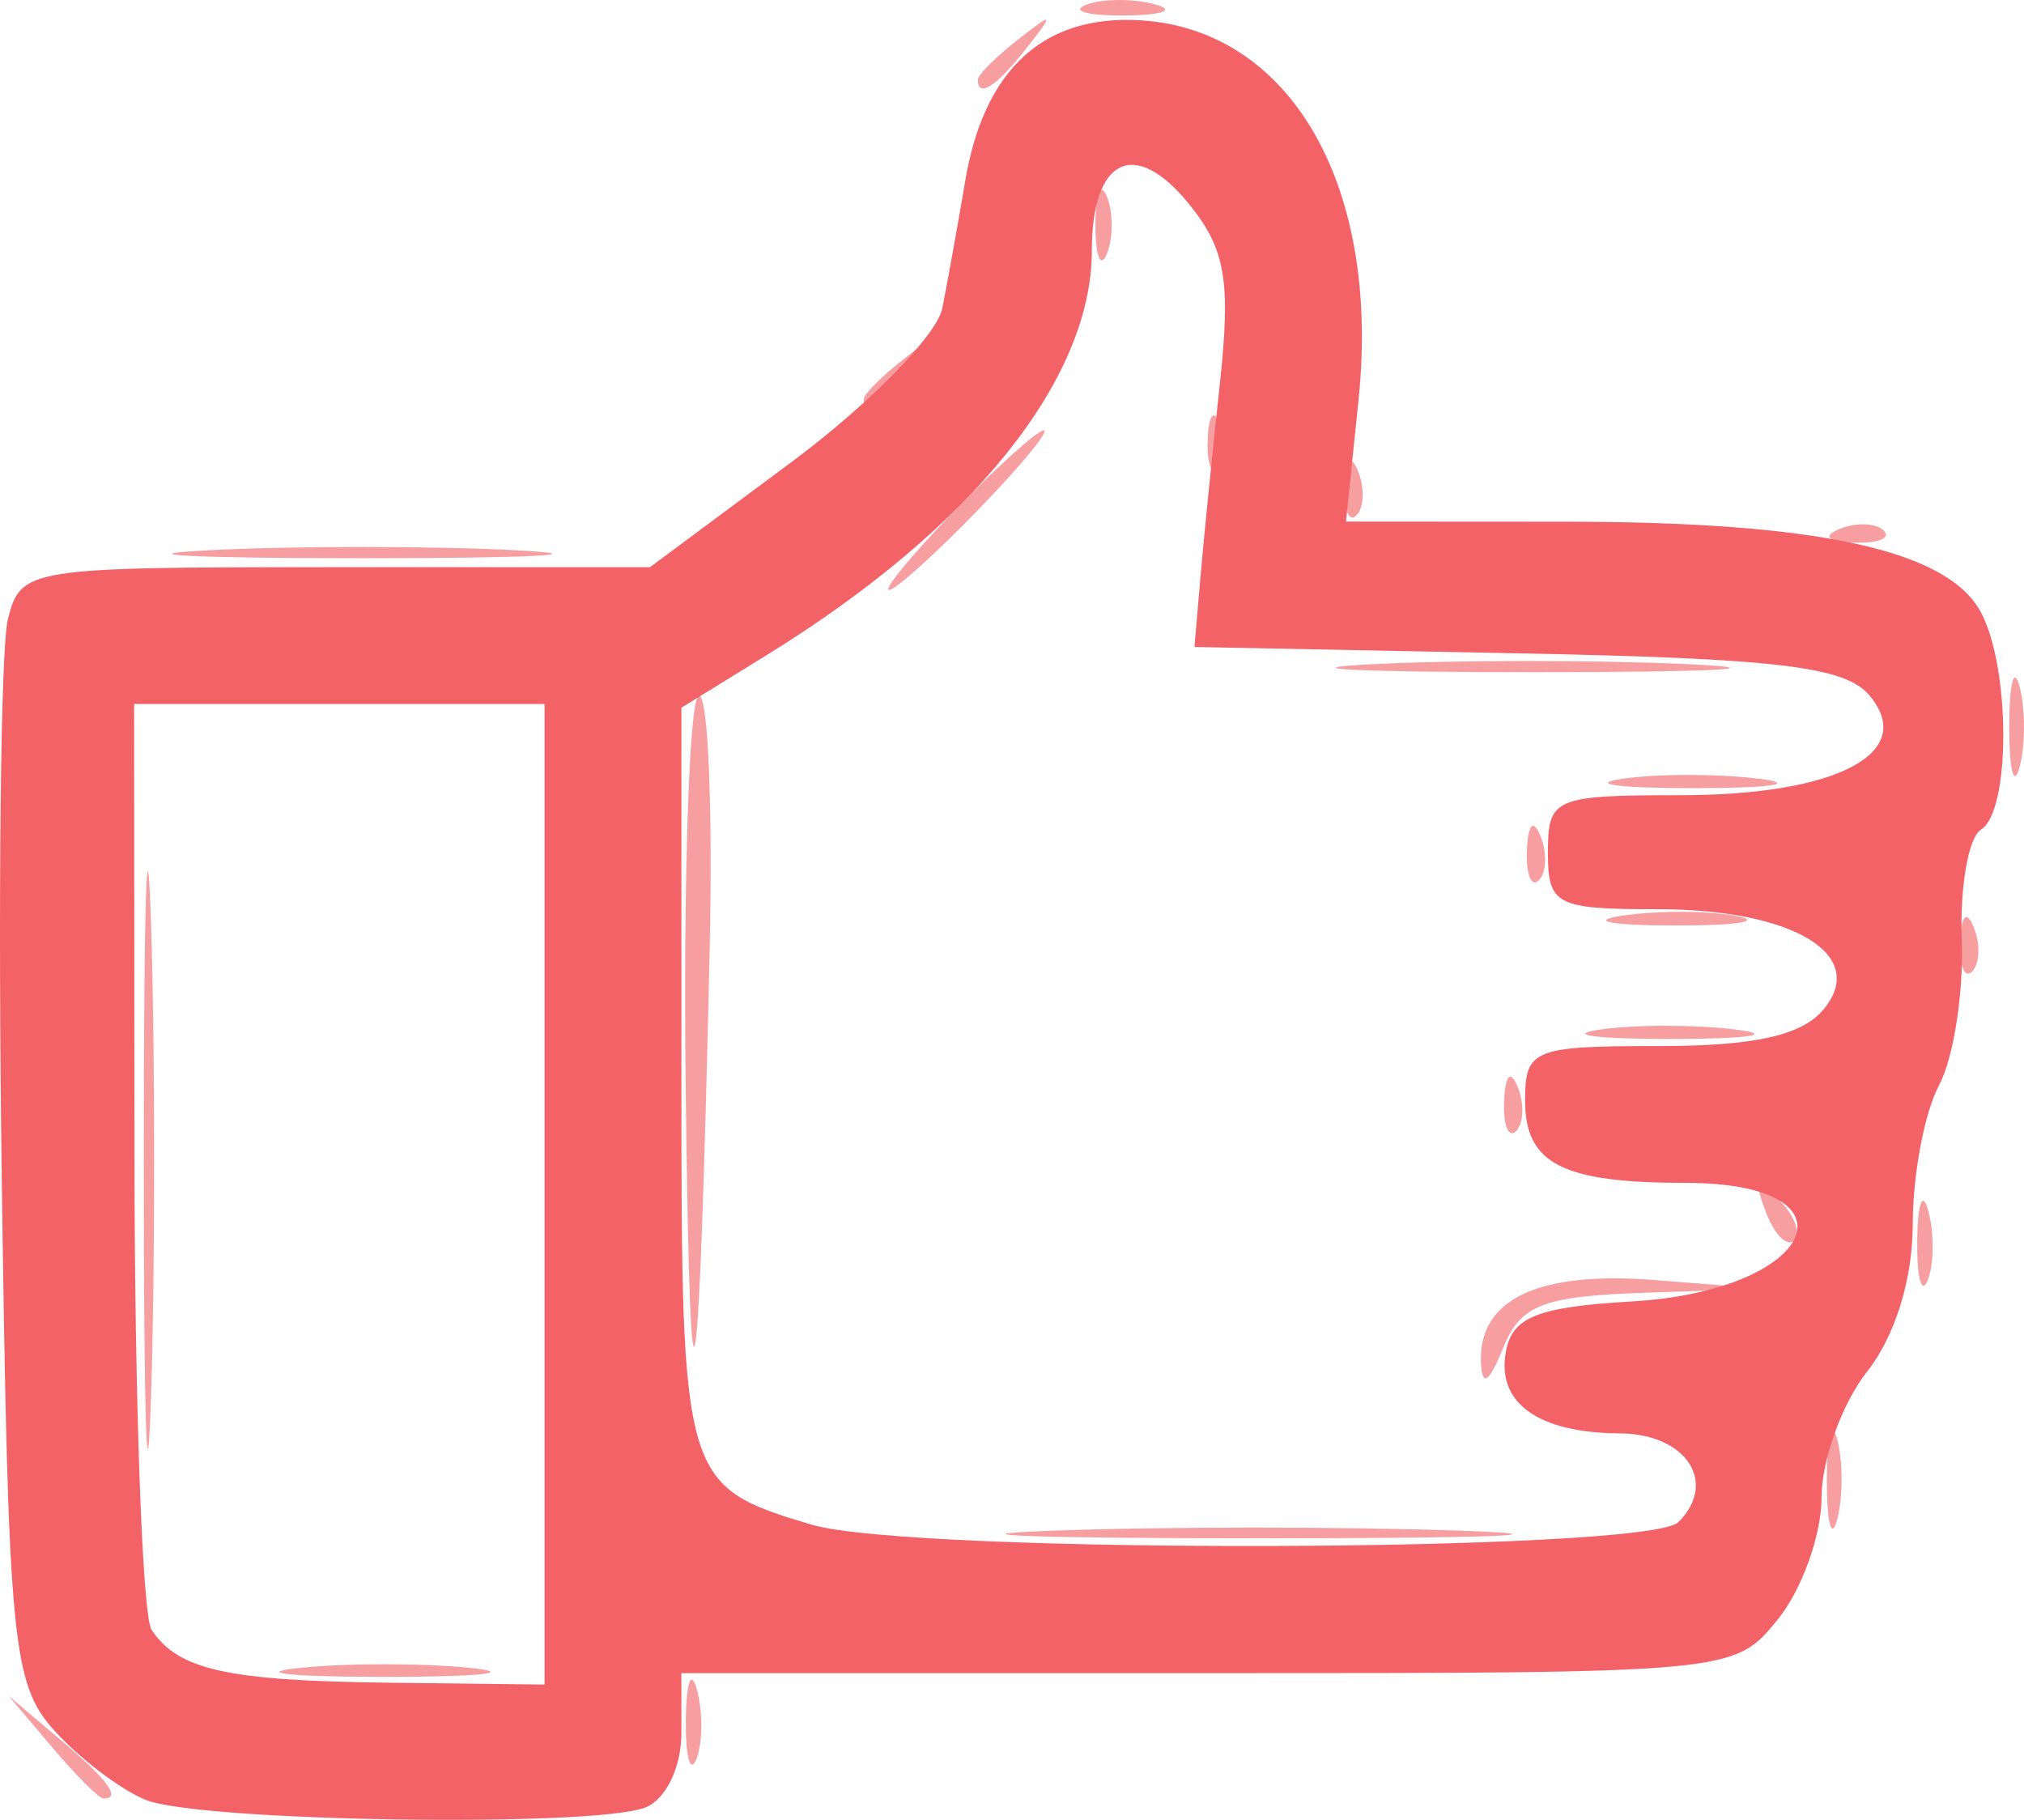
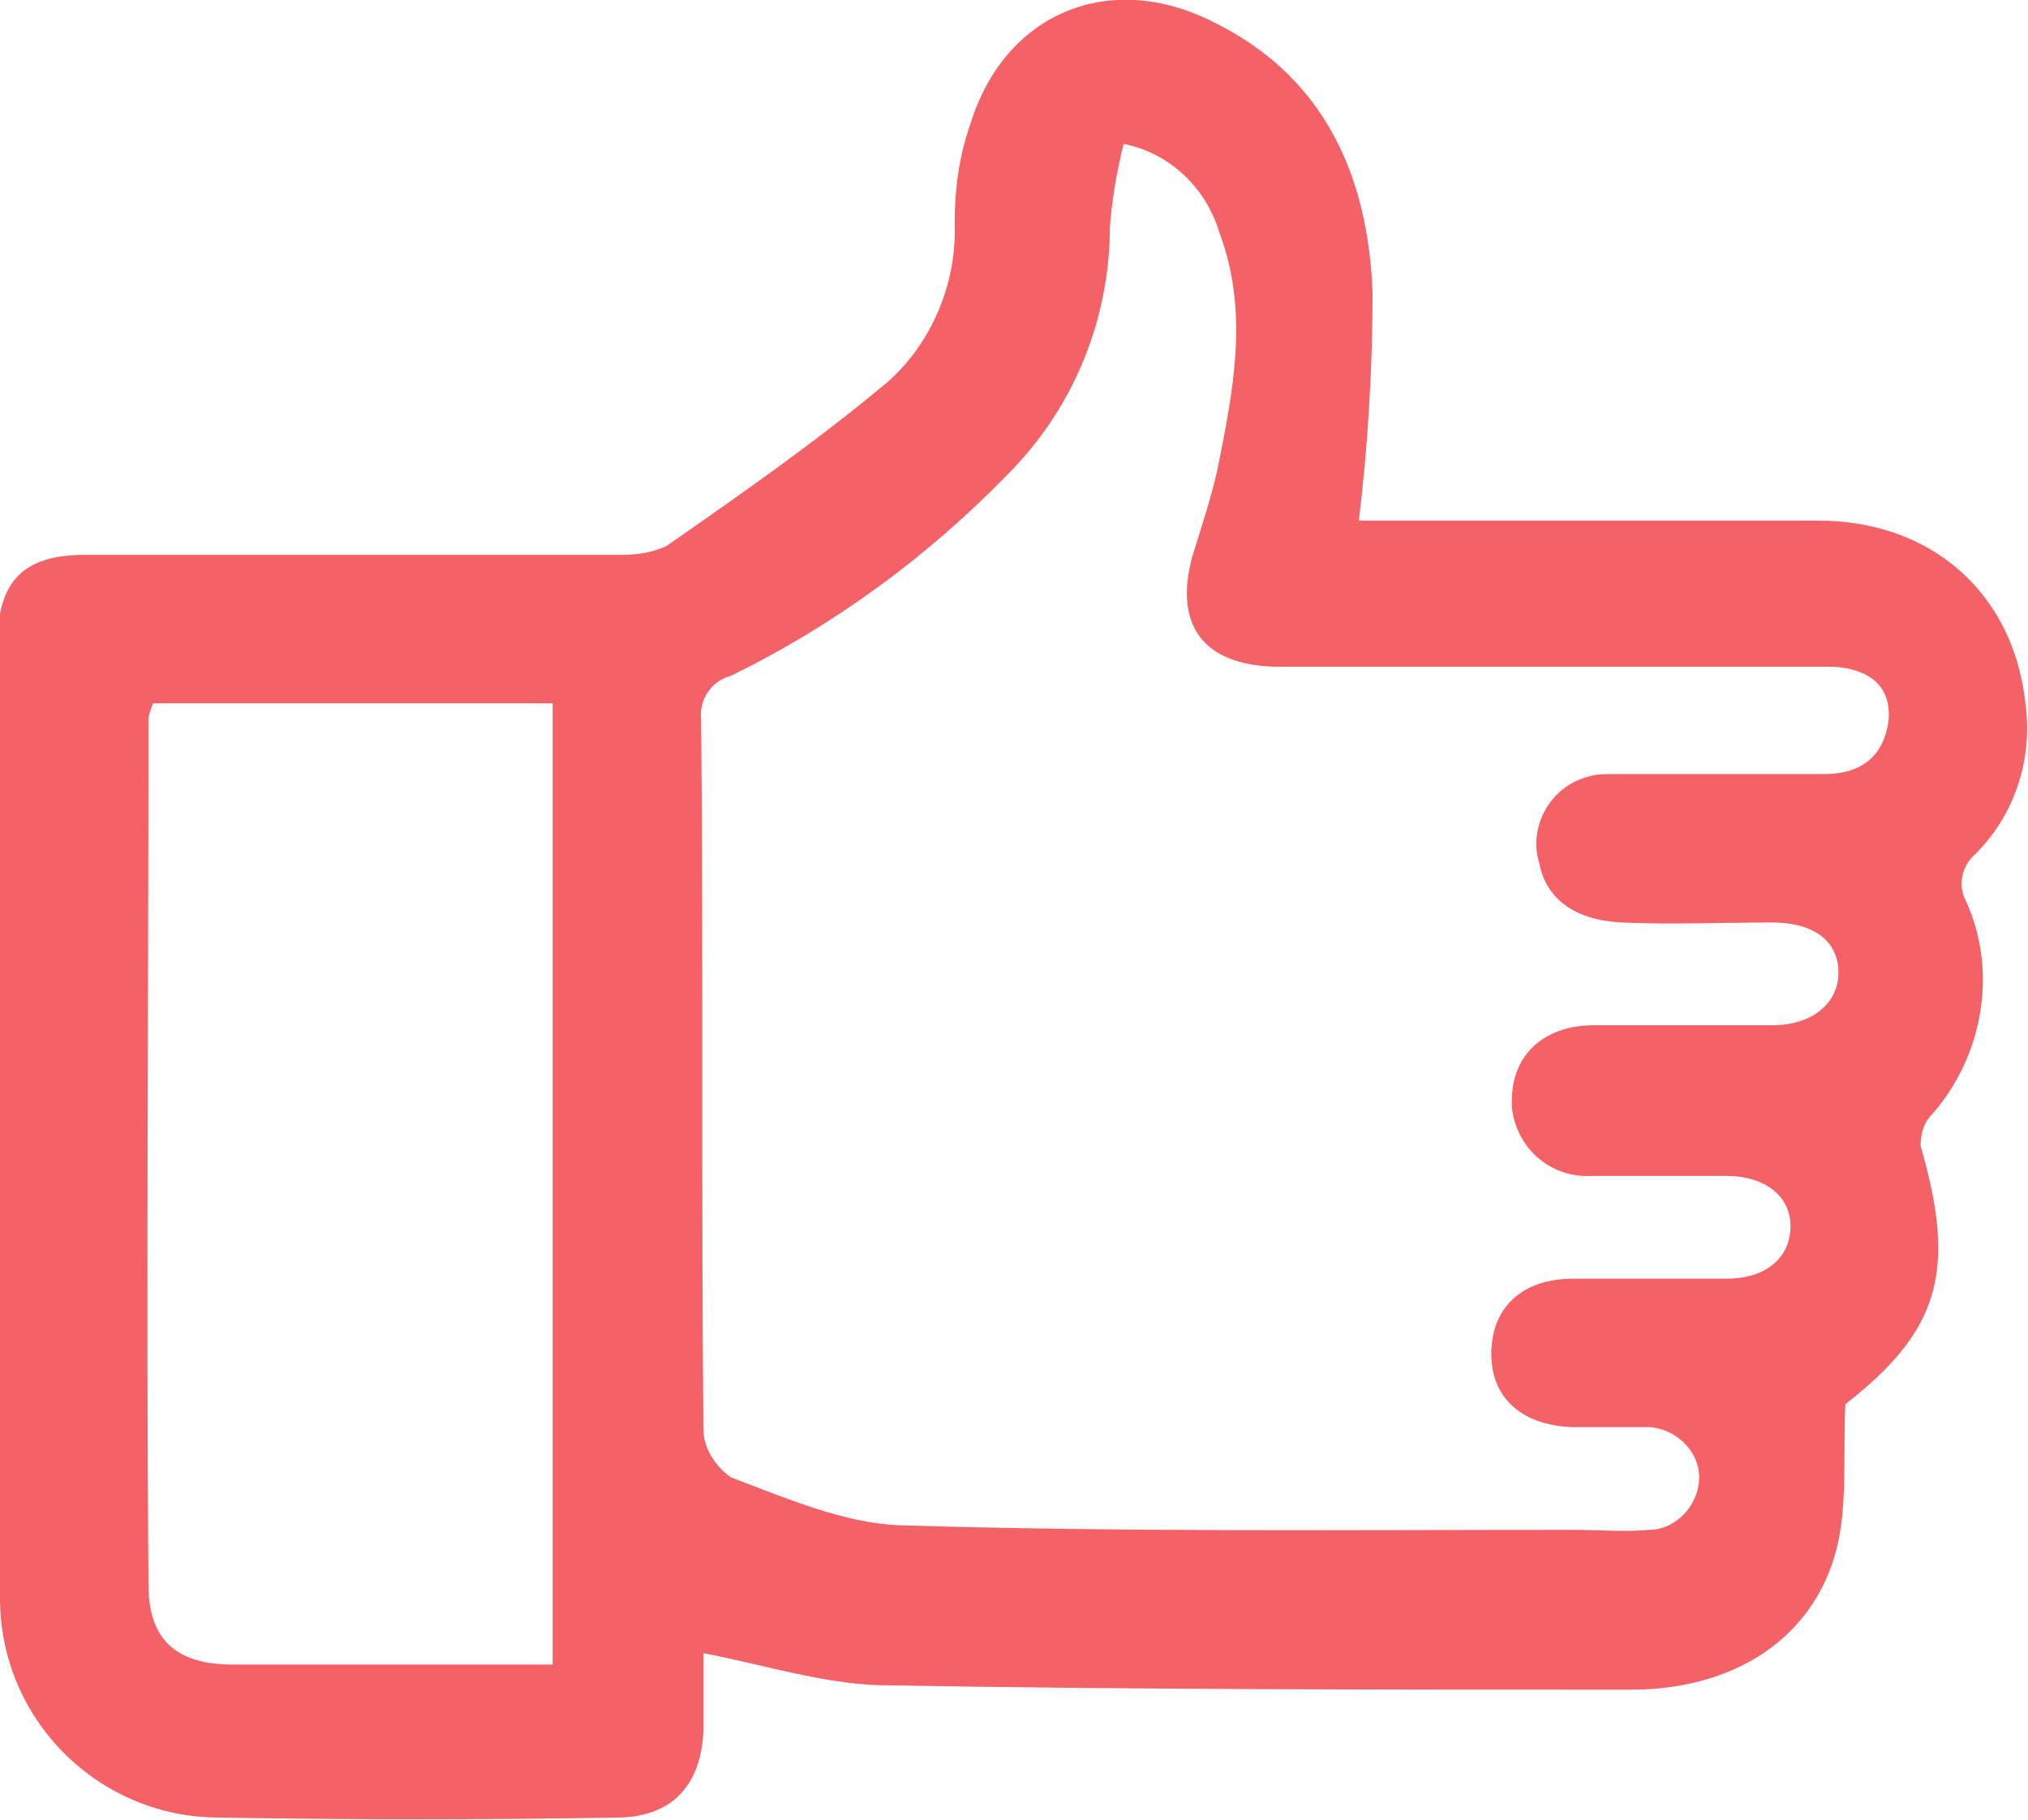
- <svg xmlns="http://www.w3.org/2000/svg" version="1.1" id="svg2" width="88.76" height="79.807" viewBox="0 0 88.76 79.807">
-   <defs id="defs6" />
-   <g id="g12" transform="translate(-0.1184279,-0.1272235)">
-     <path style="fill:#f79ea1" d="M 2.405,76.75 0.5,74.5 2.75,76.405 C 4.864,78.195 5.455,79 4.655,79 c -0.19,0 -1.202,-1.012 -2.25,-2.25 z M 30.195,75.5 c 0.02,-1.65 0.244,-2.204 0.498,-1.231 0.254,0.973 0.237,2.323 -0.037,3 C 30.382,77.946 30.175,77.15 30.195,75.5 Z M 13.25,73.272 c 2.062,-0.216 5.438,-0.216 7.5,0 2.062,0.216 0.375,0.392 -3.75,0.392 -4.125,0 -5.812,-0.177 -3.75,-0.392 z M 6.422,51 c 0,-11.275 0.146,-15.887 0.324,-10.25 0.178,5.638 0.178,14.863 0,20.5 C 6.568,66.888 6.422,62.275 6.422,51 Z M 46.199,67.256 c 4.785,-0.183 12.885,-0.184 18,-0.002 C 69.315,67.436 65.4,67.586 55.5,67.587 45.6,67.588 41.415,67.439 46.199,67.256 Z M 80.232,65 c 0,-1.925 0.206,-2.712 0.457,-1.75 0.252,0.963 0.252,2.538 0,3.5 -0.252,0.963 -0.457,0.175 -0.457,-1.75 z M 30.189,47.809 C 30.085,38.629 30.337,30.908 30.75,30.652 c 0.412,-0.256 0.632,4.779 0.489,11.191 -0.466,20.8 -0.857,23.02 -1.05,5.966 z m 34.874,12.063 c -0.108,-2.769 2.507,-4.01 7.609,-3.611 L 77.5,56.64 72.218,56.82 c -4.454,0.152 -5.424,0.533 -6.187,2.43 -0.612,1.523 -0.925,1.724 -0.968,0.622 z M 84.195,54.5 c 0.02,-1.65 0.244,-2.204 0.498,-1.231 0.254,0.973 0.237,2.323 -0.037,3 C 84.382,56.946 84.175,56.15 84.195,54.5 Z m -6.631,-1.207 c -0.543,-1.425 -0.428,-1.54 0.56,-0.56 0.683,0.678 0.991,1.485 0.683,1.793 -0.308,0.308 -0.867,-0.247 -1.243,-1.233 z M 66.079,48.417 c 0.048,-1.165 0.285,-1.402 0.604,-0.604 0.289,0.722 0.253,1.584 -0.079,1.917 -0.332,0.332 -0.569,-0.258 -0.525,-1.312 z m 4.153,-3.131 c 1.503,-0.228 4.203,-0.233 6,-0.01 C 78.029,45.498 76.8,45.685 73.5,45.69 c -3.3,0.006 -4.771,-0.176 -3.268,-0.405 z m 15.847,-3.869 c 0.048,-1.165 0.285,-1.402 0.604,-0.604 0.289,0.722 0.253,1.584 -0.079,1.917 -0.332,0.332 -0.569,-0.258 -0.525,-1.312 z M 71.264,40.282 c 1.52,-0.23 3.77,-0.224 5,0.014 1.23,0.237 -0.014,0.425 -2.764,0.418 -2.75,-0.007 -3.756,-0.202 -2.236,-0.432 z m -4.185,-2.866 c 0.048,-1.165 0.285,-1.402 0.604,-0.604 0.289,0.722 0.253,1.584 -0.079,1.917 -0.332,0.332 -0.569,-0.258 -0.525,-1.312 z m 4.153,-3.131 c 1.503,-0.228 4.203,-0.233 6,-0.01 C 79.029,34.498 77.8,34.685 74.5,34.69 c -3.3,0.006 -4.771,-0.176 -3.268,-0.405 z M 88.232,32 c 0,-1.925 0.206,-2.712 0.457,-1.75 0.252,0.963 0.252,2.538 0,3.5 -0.252,0.963 -0.457,0.175 -0.457,-1.75 z M 60.206,29.259 c 3.688,-0.192 9.988,-0.193 14,-0.003 C 78.218,29.447 75.2,29.604 67.5,29.605 59.8,29.607 56.518,29.451 60.206,29.259 Z M 42,22.5 C 43.866,20.575 45.617,19 45.892,19 46.167,19 44.866,20.575 43,22.5 41.134,24.425 39.383,26 39.108,26 38.833,26 40.134,24.425 42,22.5 Z M 9.25,24.258 c 3.712,-0.192 9.787,-0.192 13.5,0 3.712,0.192 0.675,0.35 -6.75,0.35 -7.425,0 -10.463,-0.157 -6.75,-0.35 z m 71.562,-0.942 c 0.722,-0.289 1.584,-0.253 1.917,0.079 0.332,0.332 -0.258,0.569 -1.312,0.525 -1.165,-0.048 -1.402,-0.285 -0.604,-0.604 z M 59.079,21.417 c 0.048,-1.165 0.285,-1.402 0.604,-0.604 0.289,0.722 0.253,1.584 -0.079,1.917 -0.332,0.332 -0.569,-0.258 -0.525,-1.312 z m -6,-2 c 0.048,-1.165 0.285,-1.402 0.604,-0.604 0.289,0.722 0.253,1.584 -0.079,1.917 -0.332,0.332 -0.569,-0.258 -0.525,-1.312 z M 38,17.622 c 0,-0.208 0.787,-0.995 1.75,-1.75 C 41.336,14.629 41.371,14.664 40.128,16.25 38.821,17.916 38,18.445 38,17.622 Z M 48.158,10 c 0,-1.375 0.227,-1.938 0.504,-1.25 0.277,0.688 0.277,1.812 0,2.5 -0.277,0.688 -0.504,0.125 -0.504,-1.25 z M 43,3.622 c 0,-0.208 0.787,-0.995 1.75,-1.75 C 46.336,0.629 46.371,0.664 45.128,2.25 43.821,3.916 43,4.445 43,3.622 Z m 4.731,-3.278 c 0.677,-0.274 2.027,-0.291 3,-0.037 C 51.704,0.561 51.15,0.785 49.5,0.805 47.85,0.825 47.054,0.618 47.731,0.344 Z" id="path16" />
-     <path style="fill:#f36267" d="M 6.5,79.055 C 5.4,78.604 3.6,77.237 2.5,76.015 0.649,73.96 0.477,72.147 0.194,51.688 0.026,39.529 0.147,28.55 0.463,27.29 1.028,25.042 1.29,25 14.831,25 h 13.793 l 6.195,-4.603 c 3.407,-2.532 6.387,-5.569 6.622,-6.75 0.235,-1.181 0.687,-3.692 1.005,-5.581 C 43.23,3.406 45.639,1 49.52,1 56.45,1 60.698,7.947 59.697,17.644 L 59.145,23 l 9.678,0.006 c 11.042,0.006 16.706,1.245 18.166,3.972 1.305,2.439 1.309,8.72 0.006,9.526 -0.553,0.342 -0.934,2.519 -0.846,4.837 0.088,2.319 -0.36,5.186 -0.994,6.372 C 84.519,48.898 84,51.637 84,53.799 c 0,2.417 -0.77,4.91 -2,6.473 -1.1,1.398 -2,3.884 -2,5.524 0,1.64 -0.862,4.044 -1.915,5.342 C 76.173,73.497 76.139,73.5 53.085,73.5 H 29.999 l 4.45e-4,2.643 c 2.51e-4,1.488 -0.691,2.908 -1.581,3.25 C 26.107,80.28 8.842,80.013 6.5,79.055 Z M 24,52.5 V 31 H 15 6 l 0.015,19.75 c 0.008,10.863 0.346,20.245 0.75,20.85 C 7.945,73.366 10.073,73.837 17.25,73.921 L 24,74 Z m 49.722,14.378 c 1.749,-1.749 0.34,-3.877 -2.579,-3.893 -3.584,-0.021 -5.412,-1.343 -4.982,-3.605 0.286,-1.501 1.398,-1.941 5.517,-2.18 C 79.753,56.732 81.887,52 74.023,52 68.634,52 67,51.161 67,48.393 67,46.14 67.345,46 72.878,46 77.058,46 79.141,45.536 80.09,44.392 82.076,41.998 78.763,40 72.809,40 68.346,40 68,39.82 68,37.5 68,35.12 68.279,35 73.809,35 c 6.868,0 10.389,-1.851 8.303,-4.365 -1.061,-1.279 -4.018,-1.634 -15.462,-1.858 L 52.5,28.5 l 0.257,-3 c 0.141,-1.65 0.525,-5.48 0.853,-8.512 0.492,-4.546 0.256,-5.932 -1.345,-7.909 C 49.892,6.148 48,7.048 48,11.109 48,16.771 42.769,23.282 33.75,28.849 L 30,31.163 v 16.296 c 0,17.617 0.064,17.837 5.686,19.524 4.387,1.317 36.703,1.227 38.036,-0.105 z" id="path14" />
-   </g>
+ <svg xmlns="http://www.w3.org/2000/svg" version="1.1" id="Слой_1" x="0px" y="0px" viewBox="0 0 88.8 79.7" style="enable-background:new 0 0 88.8 79.7;" xml:space="preserve">
+   <style type="text/css">
+ 	.st0{fill:#F46267;}
+ </style>
+   <path class="st0" d="M86.1,39.5c-0.4-0.7-0.2-1.6,0.4-2.1c1.7-1.7,2.5-4.1,2.2-6.5c-0.5-4.9-4.1-8.1-9.1-8.1H59.5  c0.4-3.3,0.6-6.7,0.6-10C59.9,7.7,58,3.3,53,0.9c-4.5-2.2-9-0.3-10.5,4.5c-0.5,1.4-0.7,2.9-0.7,4.4c0.1,2.6-1,5.2-2.9,6.9  c-3.1,2.6-6.4,4.9-9.7,7.2c-0.6,0.3-1.3,0.4-2,0.4c-7.8,0-15.7,0-23.5,0c-2.7,0-3.8,1.2-3.8,3.8C0,42,0,55.9,0,69.8  c0,0.1,0,0.1,0,0.2c0,5.3,4.3,9.6,9.6,9.6c5.8,0.1,11.6,0.1,17.4,0c2.4,0,3.7-1.4,3.8-3.8c0-1.2,0-2.4,0-3.4  c2.6,0.5,5.1,1.3,7.6,1.4c11,0.2,22,0.2,33,0.2c4.6,0,8-2.3,9-6.1c0.5-1.9,0.3-4,0.4-6.4c4.1-3.2,4.9-5.8,3.3-11.3  c0-0.5,0.1-1,0.5-1.4C86.8,46.3,87.5,42.6,86.1,39.5z M24.1,72.9h-4.1c-3.3,0-6.6,0-9.8,0c-2.5,0-3.7-1.1-3.7-3.5  c-0.1-12.6,0-25.3,0-37.9c0-0.2,0.1-0.4,0.2-0.7h17.5V72.9z M79.9,33.9c-3.1,0-6.2,0-9.3,0c-0.3,0-0.7,0-1,0.1  c-1.7,0.4-2.7,2.2-2.2,3.8c0.3,1.6,1.6,2.5,3.6,2.6c2.2,0.1,4.4,0,6.6,0c1.8,0,2.9,0.8,2.9,2.2c0,1.3-1.1,2.3-2.9,2.3  c-2.6,0-5.2,0-7.8,0c-2.2,0-3.6,1.3-3.6,3.3c0,0.1,0,0.2,0,0.3c0.2,1.8,1.7,3.1,3.5,3c2,0,3.9,0,5.9,0c1.7,0,2.8,0.9,2.8,2.2  c0,1.4-1.1,2.3-2.8,2.3c-2.3,0-4.5,0-6.7,0c-2.3,0-3.6,1.3-3.6,3.3c0,1.9,1.3,3.1,3.5,3.2c1.1,0,2.2,0,3.3,0c1.2,0,2.3,1,2.3,2.2  s-1,2.3-2.2,2.3c-1.1,0.1-2.2,0-3.3,0c-9.8,0-19.7,0.1-29.5-0.2c-2.5-0.1-5-1.2-7.4-2.1c-0.7-0.5-1.2-1.3-1.2-2.1  c-0.1-10.4,0-20.8-0.1-31.1c-0.1-0.9,0.5-1.7,1.3-1.9c4.5-2.2,8.6-5.2,12.1-8.8c2.9-2.9,4.5-6.8,4.5-10.9c0.1-1.2,0.3-2.4,0.6-3.6  c2,0.4,3.6,1.9,4.2,3.9c1.3,3.5,0.6,6.9-0.1,10.4c-0.3,1.3-0.7,2.5-1.1,3.8c-0.8,3,0.5,4.7,3.6,4.8c7.6,0,15.2,0,22.8,0  c0.6,0,1.2,0,1.7,0c1.5,0.1,2.5,0.8,2.4,2.3C82.5,33.2,81.4,33.9,79.9,33.9z" />
</svg>
